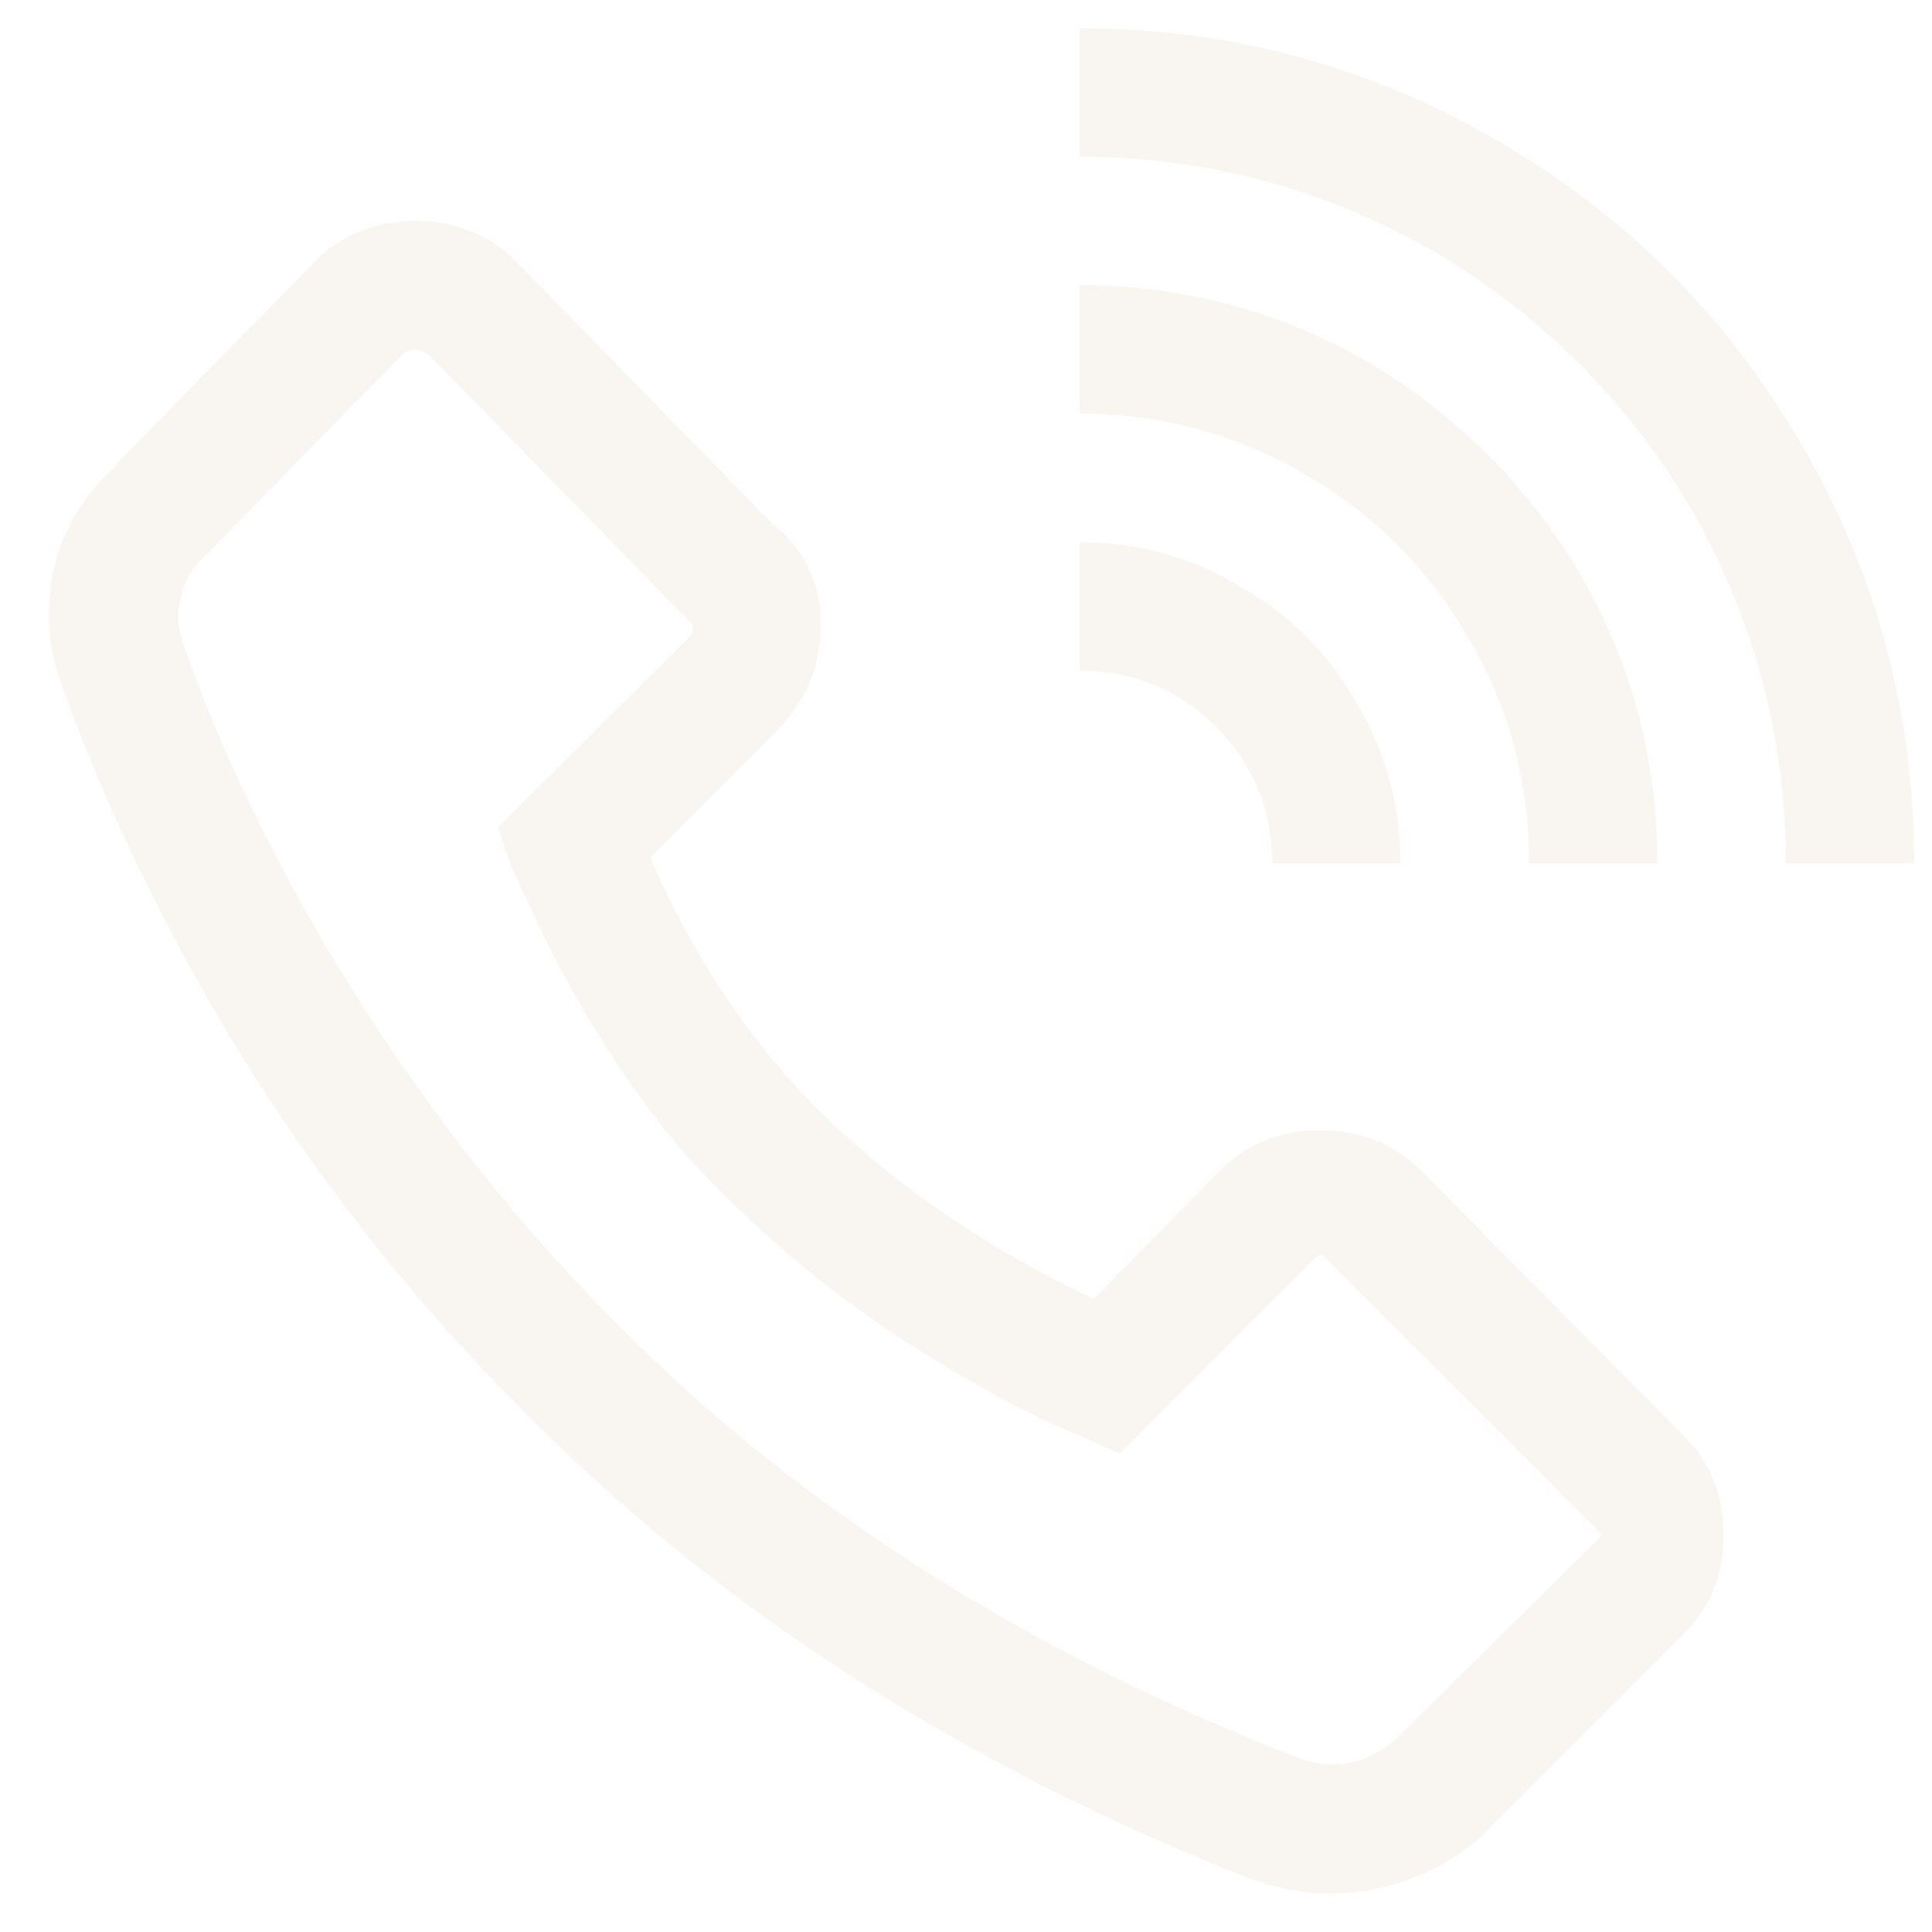
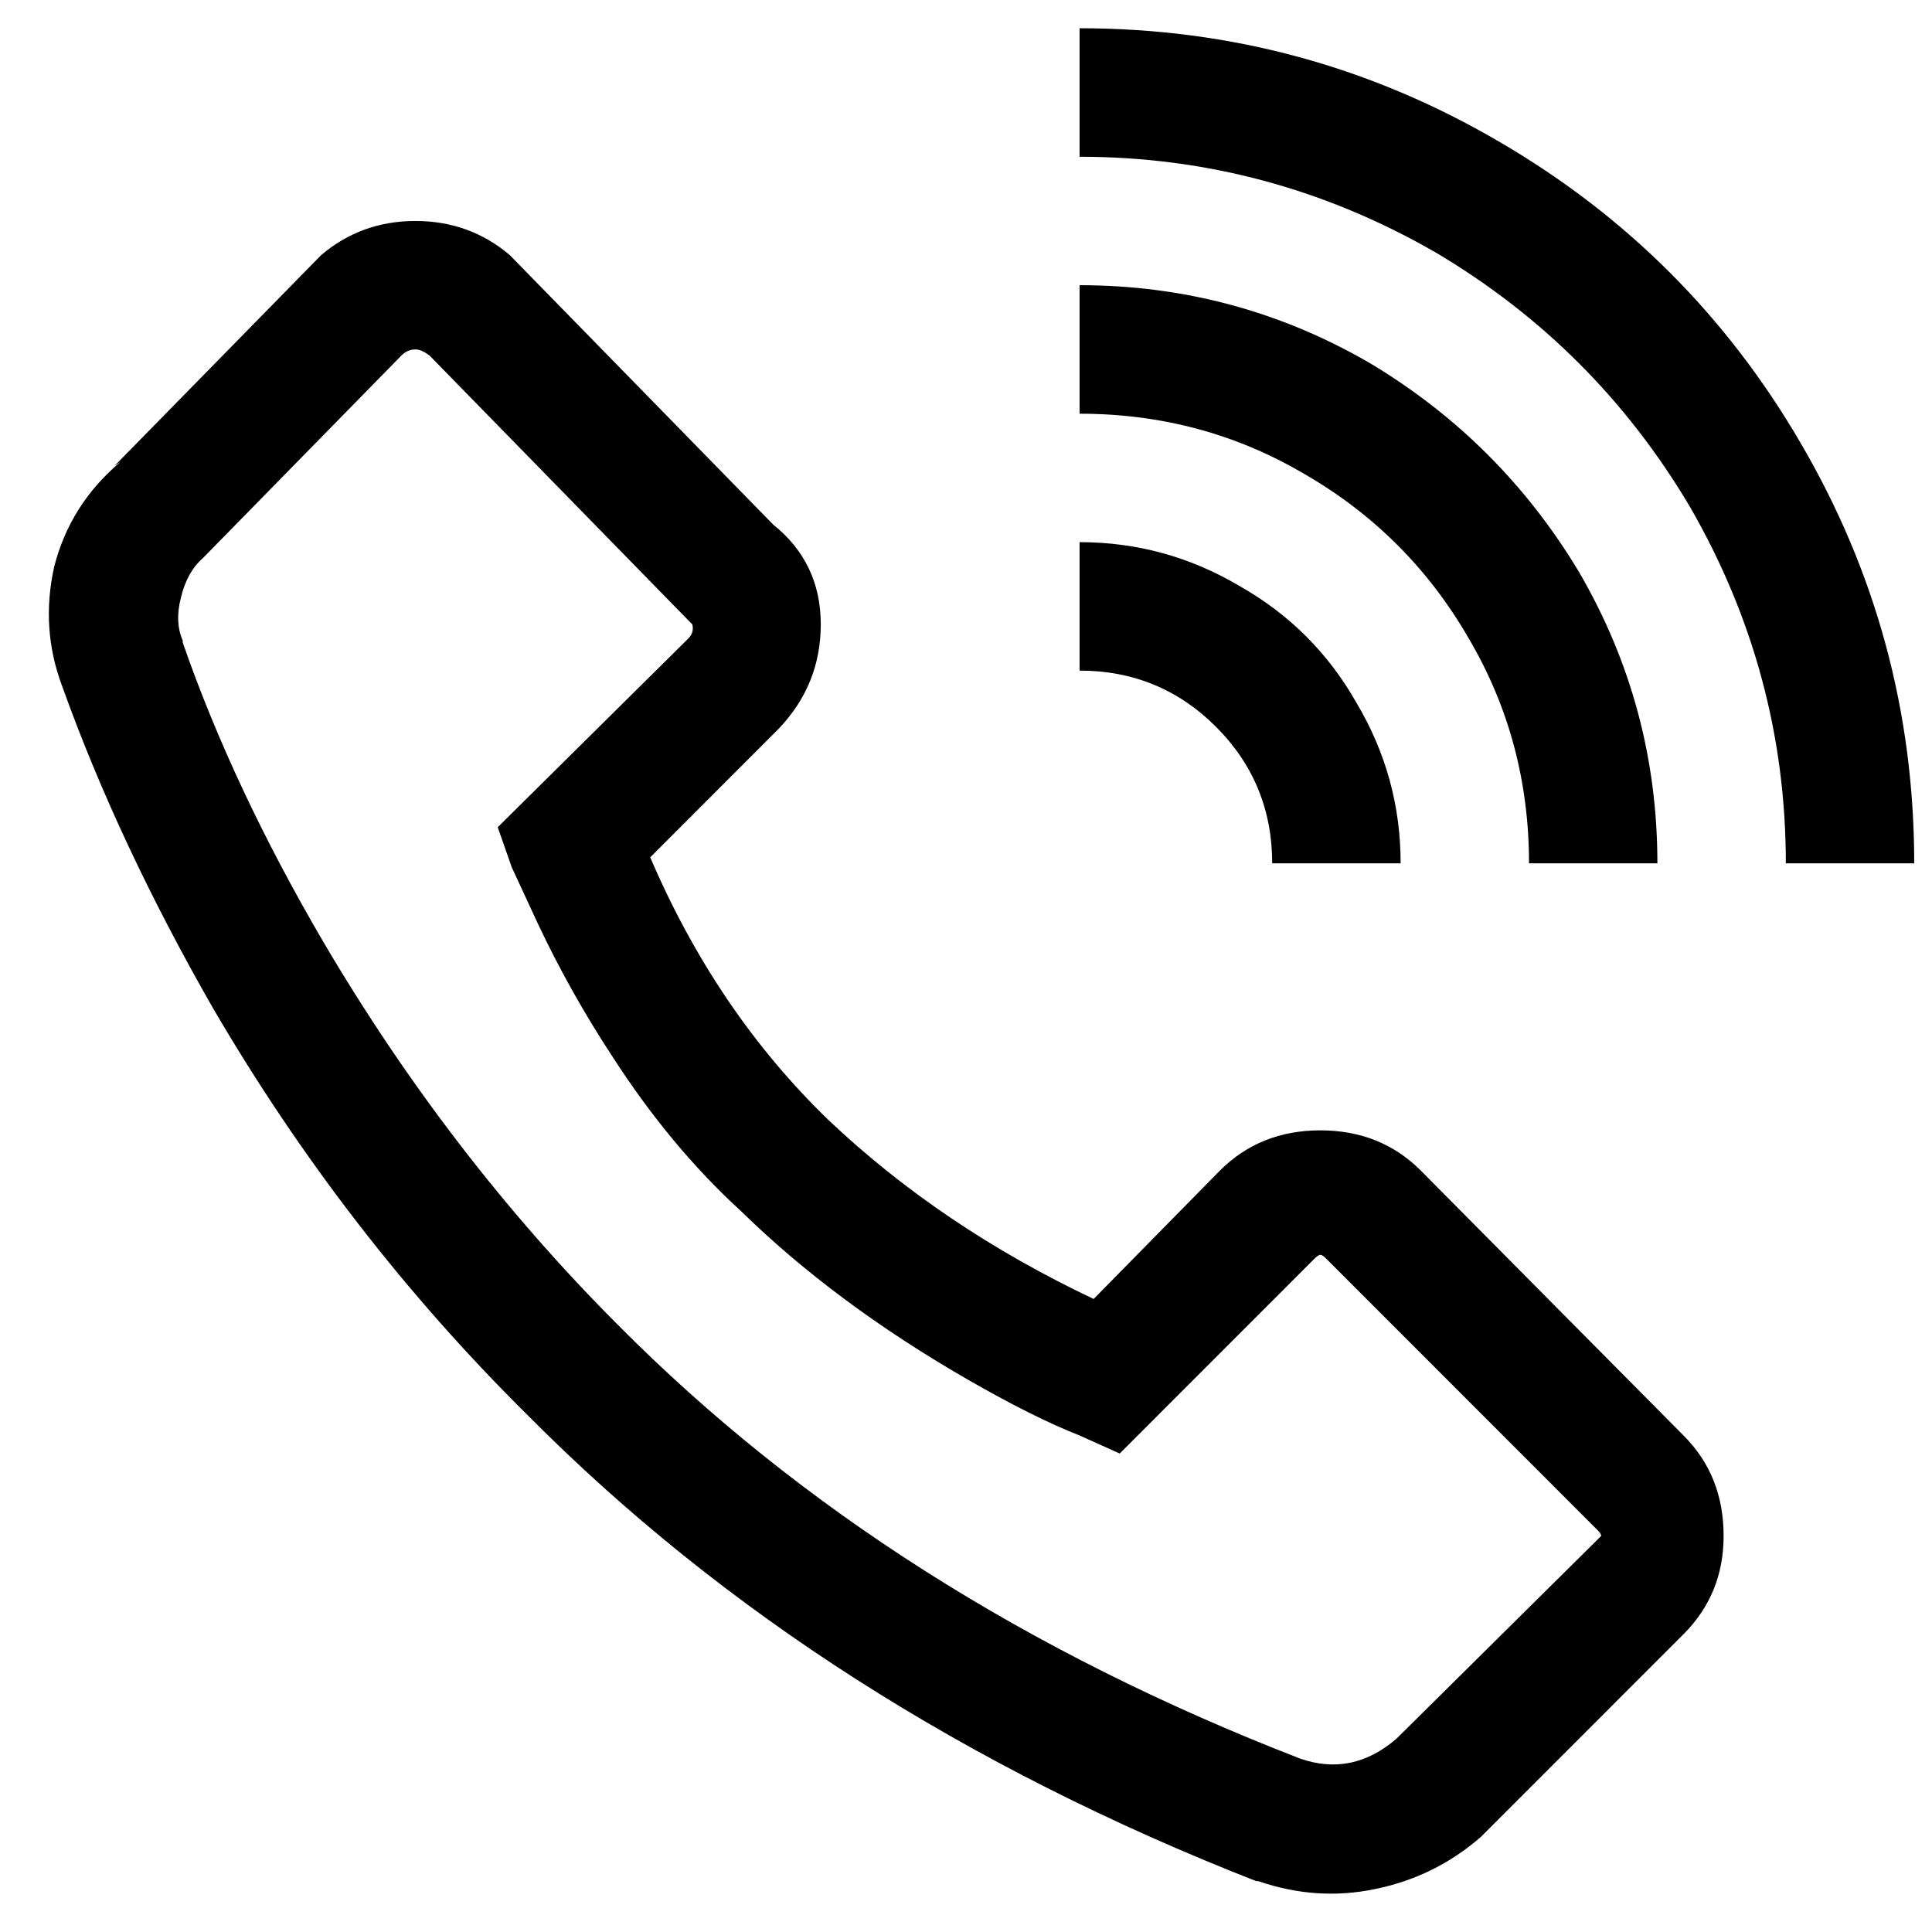
- <svg xmlns="http://www.w3.org/2000/svg" width="29" height="29" viewBox="0 0 29 29" fill="none">
-   <path d="M16.205 0.424V2.353C18.112 2.353 19.899 2.835 21.566 3.799C23.152 4.743 24.417 6.009 25.36 7.596C26.324 9.263 26.806 11.051 26.806 12.959H28.733C28.733 10.689 28.161 8.58 27.017 6.631C25.913 4.743 24.417 3.247 22.529 2.142C20.582 0.997 18.474 0.424 16.205 0.424ZM6.236 3.317C5.694 3.317 5.222 3.488 4.821 3.829L1.719 6.993L1.809 6.933C1.307 7.355 0.976 7.877 0.815 8.5C0.675 9.122 0.715 9.725 0.936 10.308C1.498 11.874 2.251 13.481 3.195 15.129C4.52 17.399 6.096 19.438 7.923 21.245C10.854 24.198 14.498 26.529 18.855 28.236H18.885C19.468 28.437 20.05 28.477 20.632 28.357C21.234 28.236 21.766 27.975 22.228 27.573L25.27 24.53C25.672 24.128 25.872 23.636 25.872 23.053C25.872 22.451 25.672 21.948 25.27 21.547L21.325 17.569C20.923 17.168 20.421 16.967 19.819 16.967C19.217 16.967 18.715 17.168 18.313 17.569L16.416 19.498C14.89 18.775 13.565 17.881 12.44 16.816C11.316 15.731 10.423 14.415 9.76 12.869L11.687 10.94C12.109 10.498 12.32 9.976 12.32 9.373C12.32 8.751 12.079 8.249 11.597 7.867L11.687 7.957L7.652 3.829C7.25 3.488 6.778 3.317 6.236 3.317ZM16.205 4.281V6.21C17.43 6.21 18.554 6.511 19.578 7.114C20.622 7.716 21.445 8.54 22.047 9.584C22.65 10.609 22.951 11.734 22.951 12.959H24.878C24.878 11.392 24.487 9.936 23.704 8.59C22.921 7.284 21.877 6.24 20.572 5.456C19.227 4.673 17.771 4.281 16.205 4.281ZM6.236 5.245C6.297 5.245 6.367 5.276 6.447 5.336L10.392 9.373C10.412 9.454 10.392 9.524 10.332 9.584L7.471 12.417L7.682 13.019L8.073 13.863C8.395 14.546 8.766 15.209 9.188 15.852C9.77 16.756 10.412 17.529 11.115 18.172C12.059 19.096 13.193 19.94 14.518 20.703C15.181 21.085 15.743 21.366 16.205 21.547L16.807 21.818L19.729 18.895C19.769 18.855 19.799 18.835 19.819 18.835C19.839 18.835 19.869 18.855 19.909 18.895L23.975 22.963C24.015 23.003 24.035 23.033 24.035 23.053C24.035 23.053 24.015 23.073 23.975 23.114L20.963 26.097C20.522 26.478 20.04 26.579 19.518 26.398C15.422 24.811 12.009 22.642 9.278 19.89C7.592 18.202 6.116 16.284 4.851 14.134C3.947 12.588 3.245 11.091 2.743 9.645V9.615C2.663 9.434 2.652 9.223 2.713 8.982C2.773 8.721 2.883 8.52 3.044 8.379L6.026 5.336C6.086 5.276 6.156 5.245 6.236 5.245ZM16.205 8.138V10.066C17.008 10.066 17.691 10.348 18.253 10.91C18.815 11.473 19.096 12.156 19.096 12.959H21.024C21.024 12.095 20.803 11.292 20.361 10.549C19.939 9.805 19.357 9.223 18.614 8.801C17.871 8.359 17.068 8.138 16.205 8.138Z" fill="#F9F6F2" />
+ <svg xmlns="http://www.w3.org/2000/svg" class="icon" width="29" height="29" viewBox="0 0 29 29" fill="none">
+   <path d="M16.205 0.424V2.353C18.112 2.353 19.899 2.835 21.566 3.799C23.152 4.743 24.417 6.009 25.36 7.596C26.324 9.263 26.806 11.051 26.806 12.959H28.733C28.733 10.689 28.161 8.58 27.017 6.631C25.913 4.743 24.417 3.247 22.529 2.142C20.582 0.997 18.474 0.424 16.205 0.424ZM6.236 3.317C5.694 3.317 5.222 3.488 4.821 3.829L1.719 6.993L1.809 6.933C1.307 7.355 0.976 7.877 0.815 8.5C0.675 9.122 0.715 9.725 0.936 10.308C1.498 11.874 2.251 13.481 3.195 15.129C4.52 17.399 6.096 19.438 7.923 21.245C10.854 24.198 14.498 26.529 18.855 28.236H18.885C19.468 28.437 20.05 28.477 20.632 28.357C21.234 28.236 21.766 27.975 22.228 27.573L25.27 24.53C25.672 24.128 25.872 23.636 25.872 23.053C25.872 22.451 25.672 21.948 25.27 21.547L21.325 17.569C20.923 17.168 20.421 16.967 19.819 16.967C19.217 16.967 18.715 17.168 18.313 17.569L16.416 19.498C14.89 18.775 13.565 17.881 12.44 16.816C11.316 15.731 10.423 14.415 9.76 12.869L11.687 10.94C12.109 10.498 12.32 9.976 12.32 9.373C12.32 8.751 12.079 8.249 11.597 7.867L11.687 7.957L7.652 3.829C7.25 3.488 6.778 3.317 6.236 3.317ZM16.205 4.281V6.21C17.43 6.21 18.554 6.511 19.578 7.114C20.622 7.716 21.445 8.54 22.047 9.584C22.65 10.609 22.951 11.734 22.951 12.959H24.878C24.878 11.392 24.487 9.936 23.704 8.59C22.921 7.284 21.877 6.24 20.572 5.456C19.227 4.673 17.771 4.281 16.205 4.281ZM6.236 5.245C6.297 5.245 6.367 5.276 6.447 5.336L10.392 9.373C10.412 9.454 10.392 9.524 10.332 9.584L7.471 12.417L7.682 13.019L8.073 13.863C8.395 14.546 8.766 15.209 9.188 15.852C9.77 16.756 10.412 17.529 11.115 18.172C12.059 19.096 13.193 19.94 14.518 20.703C15.181 21.085 15.743 21.366 16.205 21.547L16.807 21.818L19.729 18.895C19.769 18.855 19.799 18.835 19.819 18.835C19.839 18.835 19.869 18.855 19.909 18.895L23.975 22.963C24.015 23.003 24.035 23.033 24.035 23.053C24.035 23.053 24.015 23.073 23.975 23.114L20.963 26.097C20.522 26.478 20.04 26.579 19.518 26.398C15.422 24.811 12.009 22.642 9.278 19.89C7.592 18.202 6.116 16.284 4.851 14.134C3.947 12.588 3.245 11.091 2.743 9.645V9.615C2.663 9.434 2.652 9.223 2.713 8.982C2.773 8.721 2.883 8.52 3.044 8.379L6.026 5.336C6.086 5.276 6.156 5.245 6.236 5.245ZM16.205 8.138V10.066C17.008 10.066 17.691 10.348 18.253 10.91C18.815 11.473 19.096 12.156 19.096 12.959H21.024C21.024 12.095 20.803 11.292 20.361 10.549C19.939 9.805 19.357 9.223 18.614 8.801C17.871 8.359 17.068 8.138 16.205 8.138Z" fill="currentColor" />
</svg>
